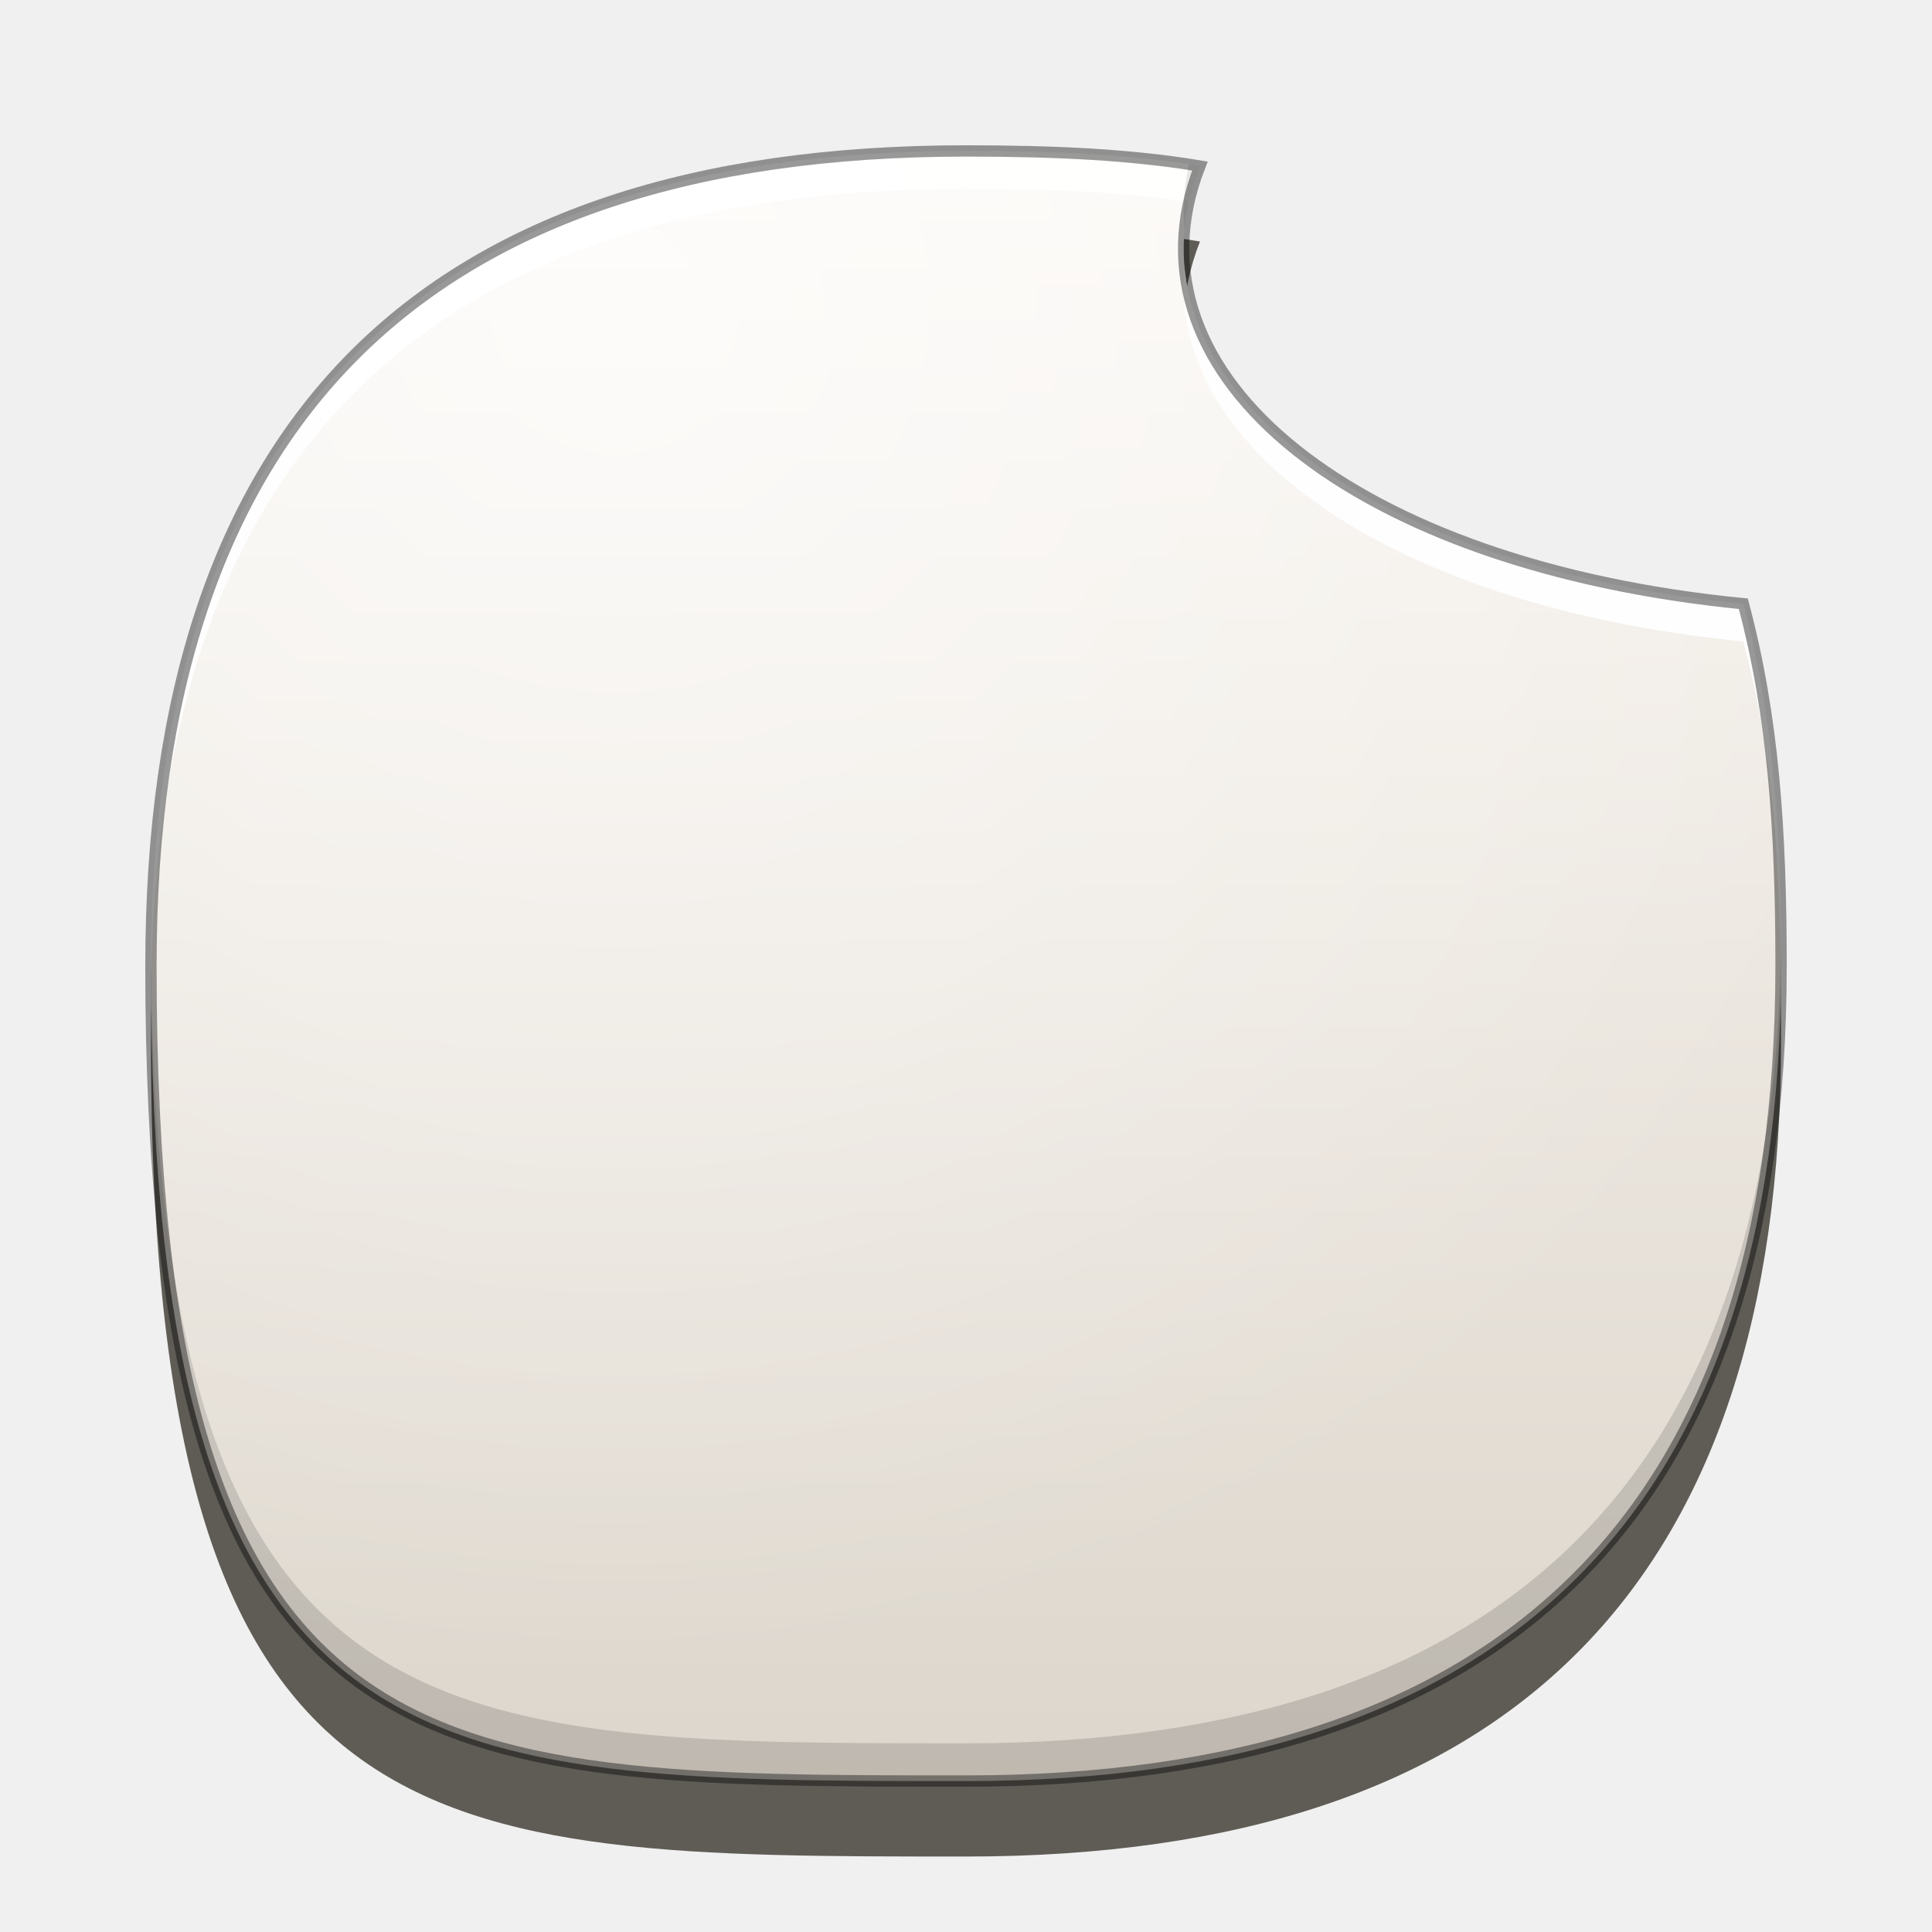
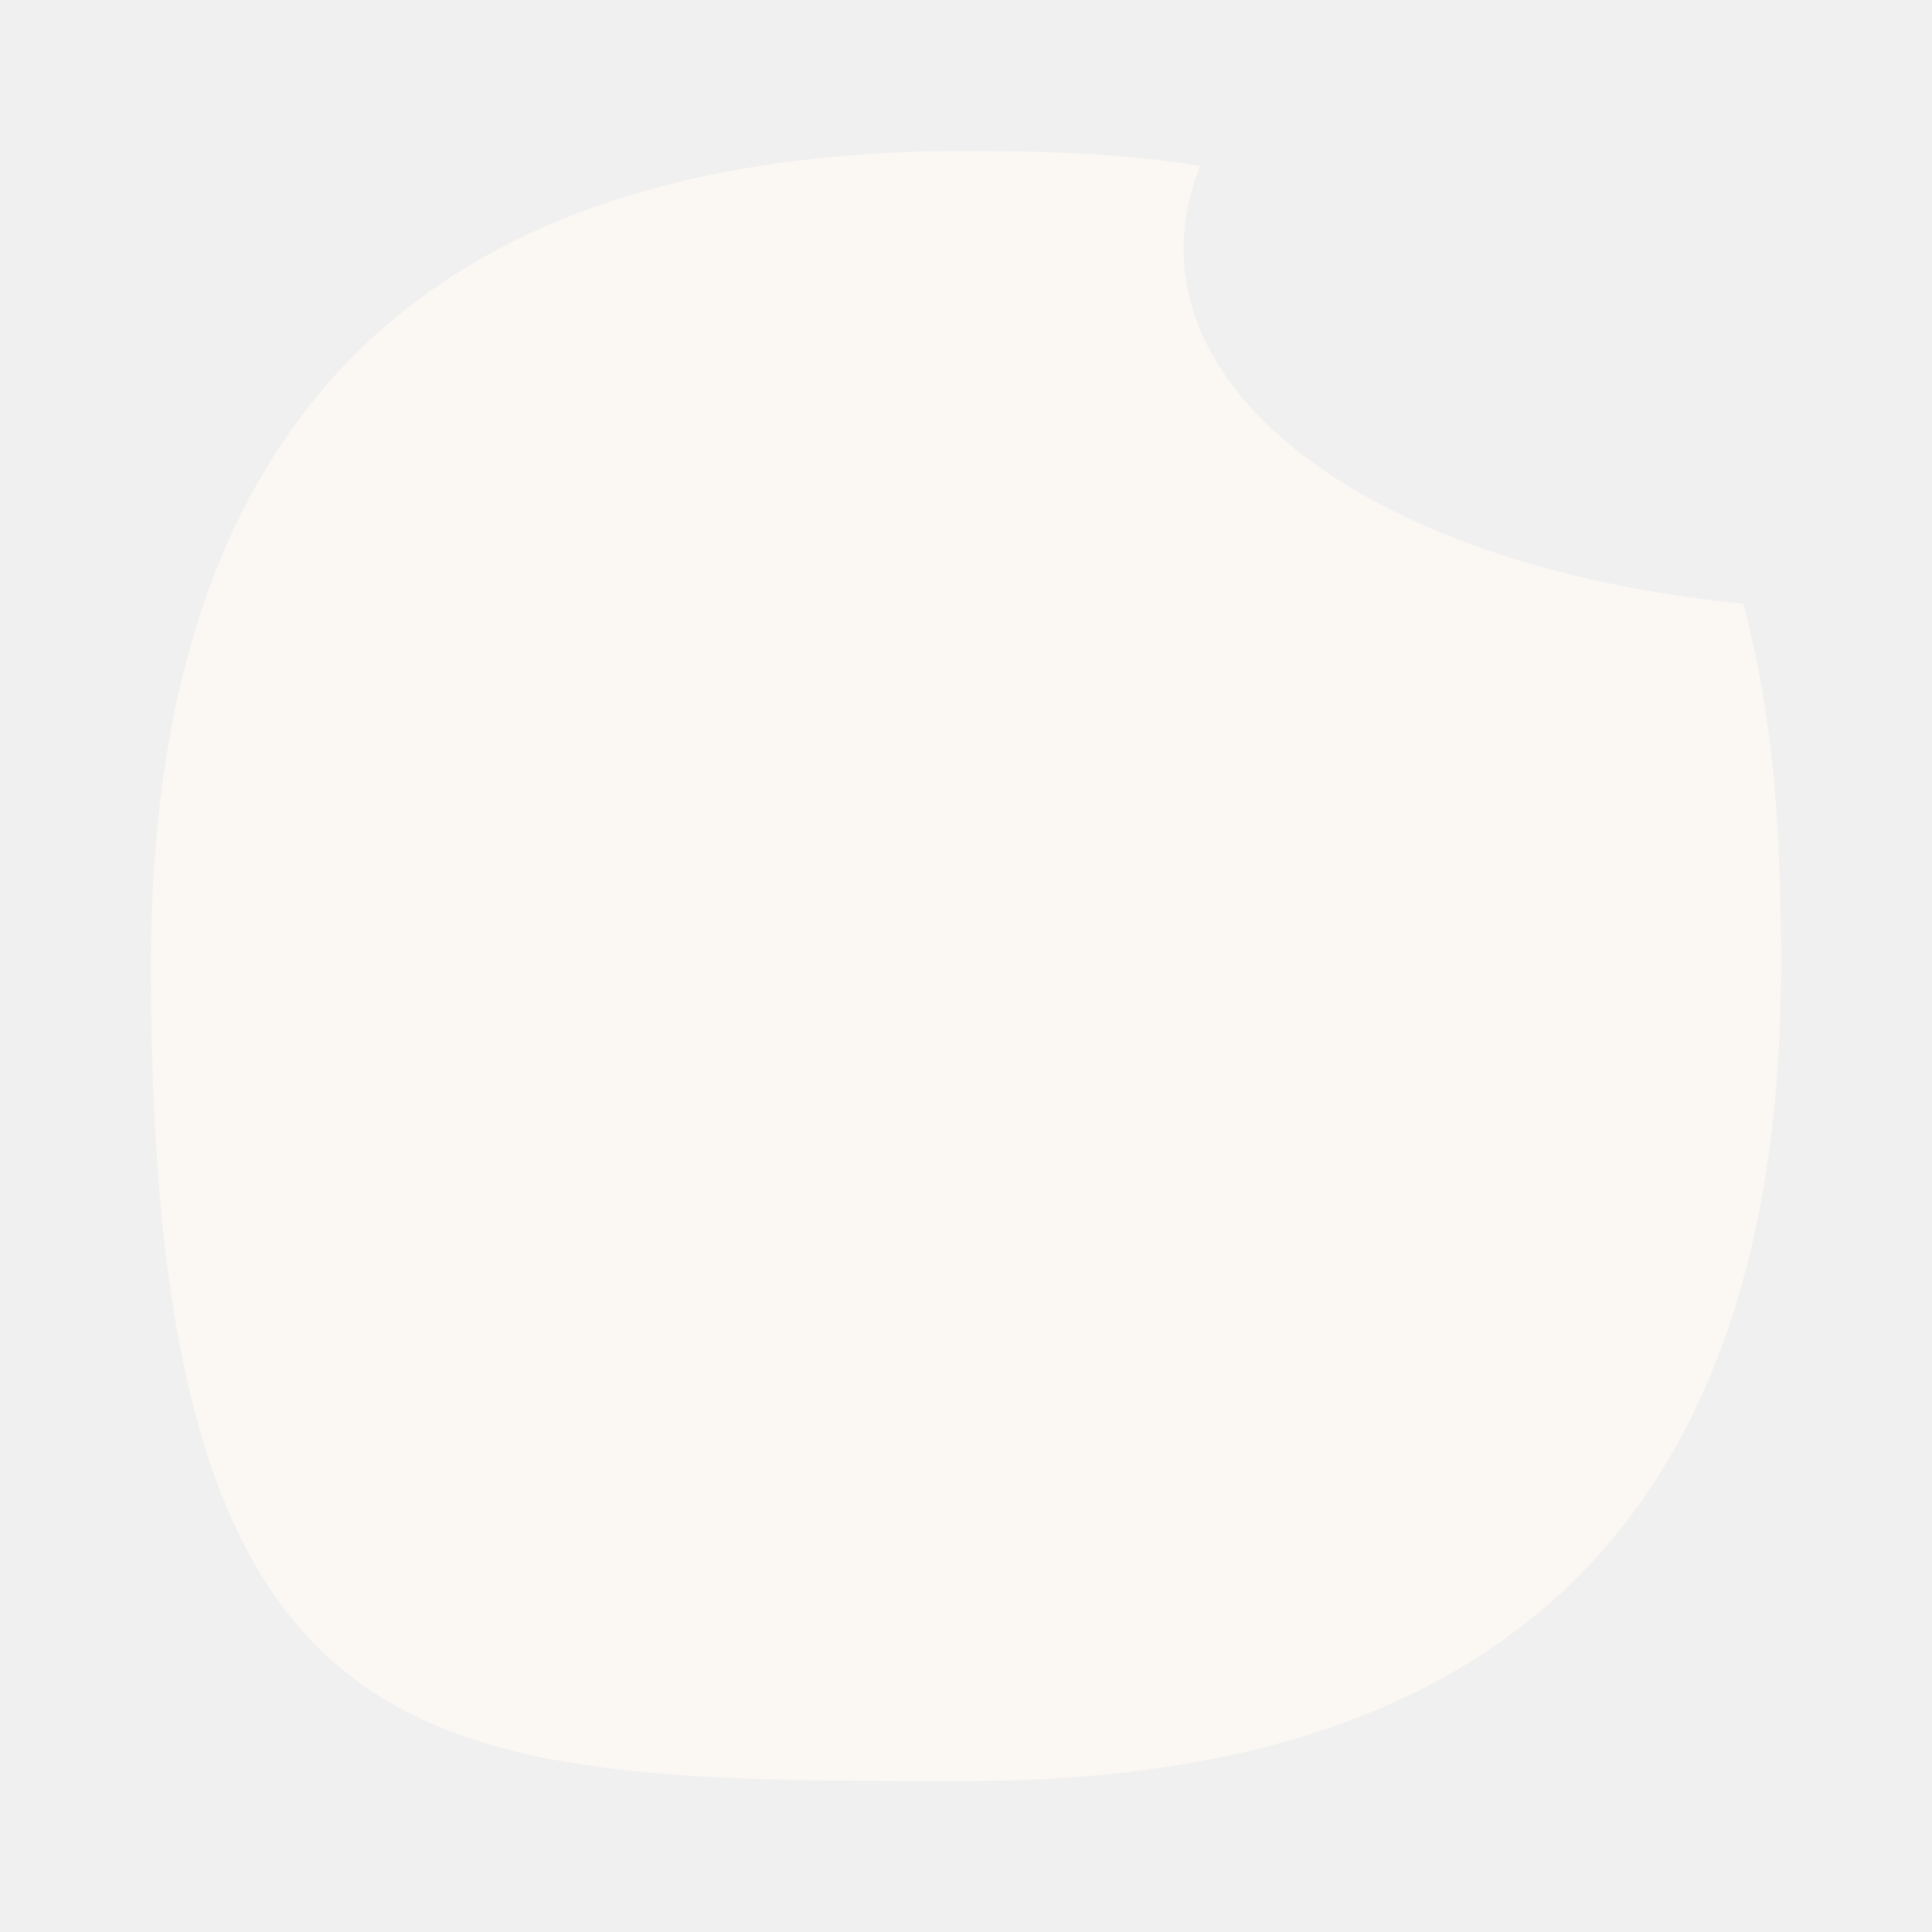
<svg xmlns="http://www.w3.org/2000/svg" viewBox="0 0 512 512">
-   <defs>
-     <radialGradient id="c" cx=".32" cy=".16" r=".7">
-       <stop offset="0" stop-color="#fff" stop-opacity=".65" />
-       <stop offset="1" stop-color="#fff" stop-opacity="0" />
-     </radialGradient>
-     <linearGradient id="a" x1="0" x2="0" y1="0" y2="1">
-       <stop offset="0" stop-color="#fbf8f4" />
-       <stop offset="1" stop-color="#ddd6cc" />
-     </linearGradient>
-     <clipPath id="b">
-       <path d="M256 40Q40 40 40 256c0 216 72 216 216 216s216-72 216-216c0-36-2-66-10-96-102-10-166-60-144-116-18-3-38-4-62-4" />
-     </clipPath>
-   </defs>
-   <path fill="#5f5c56" d="M256 60Q40 60 40 276c0 216 72 216 216 216s216-72 216-216c0-36-2-66-10-96-102-10-166-60-144-116-18-3-38-4-62-4" />
-   <path fill="url(#a)" d="M256 40Q40 40 40 256c0 216 72 216 216 216s216-72 216-216c0-36-2-66-10-96-102-10-166-60-144-116-18-3-38-4-62-4" />
-   <g clip-path="url(#b)">
-     <path fill="#fff" fill-opacity=".95" fill-rule="evenodd" d="M256 40Q40 40 40 256c0 216 72 216 216 216s216-72 216-216c0-36-2-66-10-96-102-10-166-60-144-116-18-3-38-4-62-4m0 10Q40 50 40 266c0 216 72 216 216 216s216-72 216-216c0-36-2-66-10-96-102-10-166-60-144-116-18-3-38-4-62-4" />
-     <path fill-opacity=".14" fill-rule="evenodd" d="M256 40Q40 40 40 256c0 216 72 216 216 216s216-72 216-216c0-36-2-66-10-96-102-10-166-60-144-116-18-3-38-4-62-4m0-10Q40 30 40 246c0 216 72 216 216 216s216-72 216-216c0-36-2-66-10-96-102-10-166-60-144-116-18-3-38-4-62-4" />
-     <path fill="url(#c)" d="M0 0h512v512H0z" />
-   </g>
-   <path fill="none" stroke="#000" stroke-opacity=".4" stroke-width="3" d="M256 40Q40 40 40 256c0 216 72 216 216 216s216-72 216-216c0-36-2-66-10-96-102-10-166-60-144-116-18-3-38-4-62-4Z" />
+   <path fill="#fbf8f4" d="M256 40Q40 40 40 256c0 216 72 216 216 216s216-72 216-216c0-36-2-66-10-96-102-10-166-60-144-116-18-3-38-4-62-4" />
</svg>
